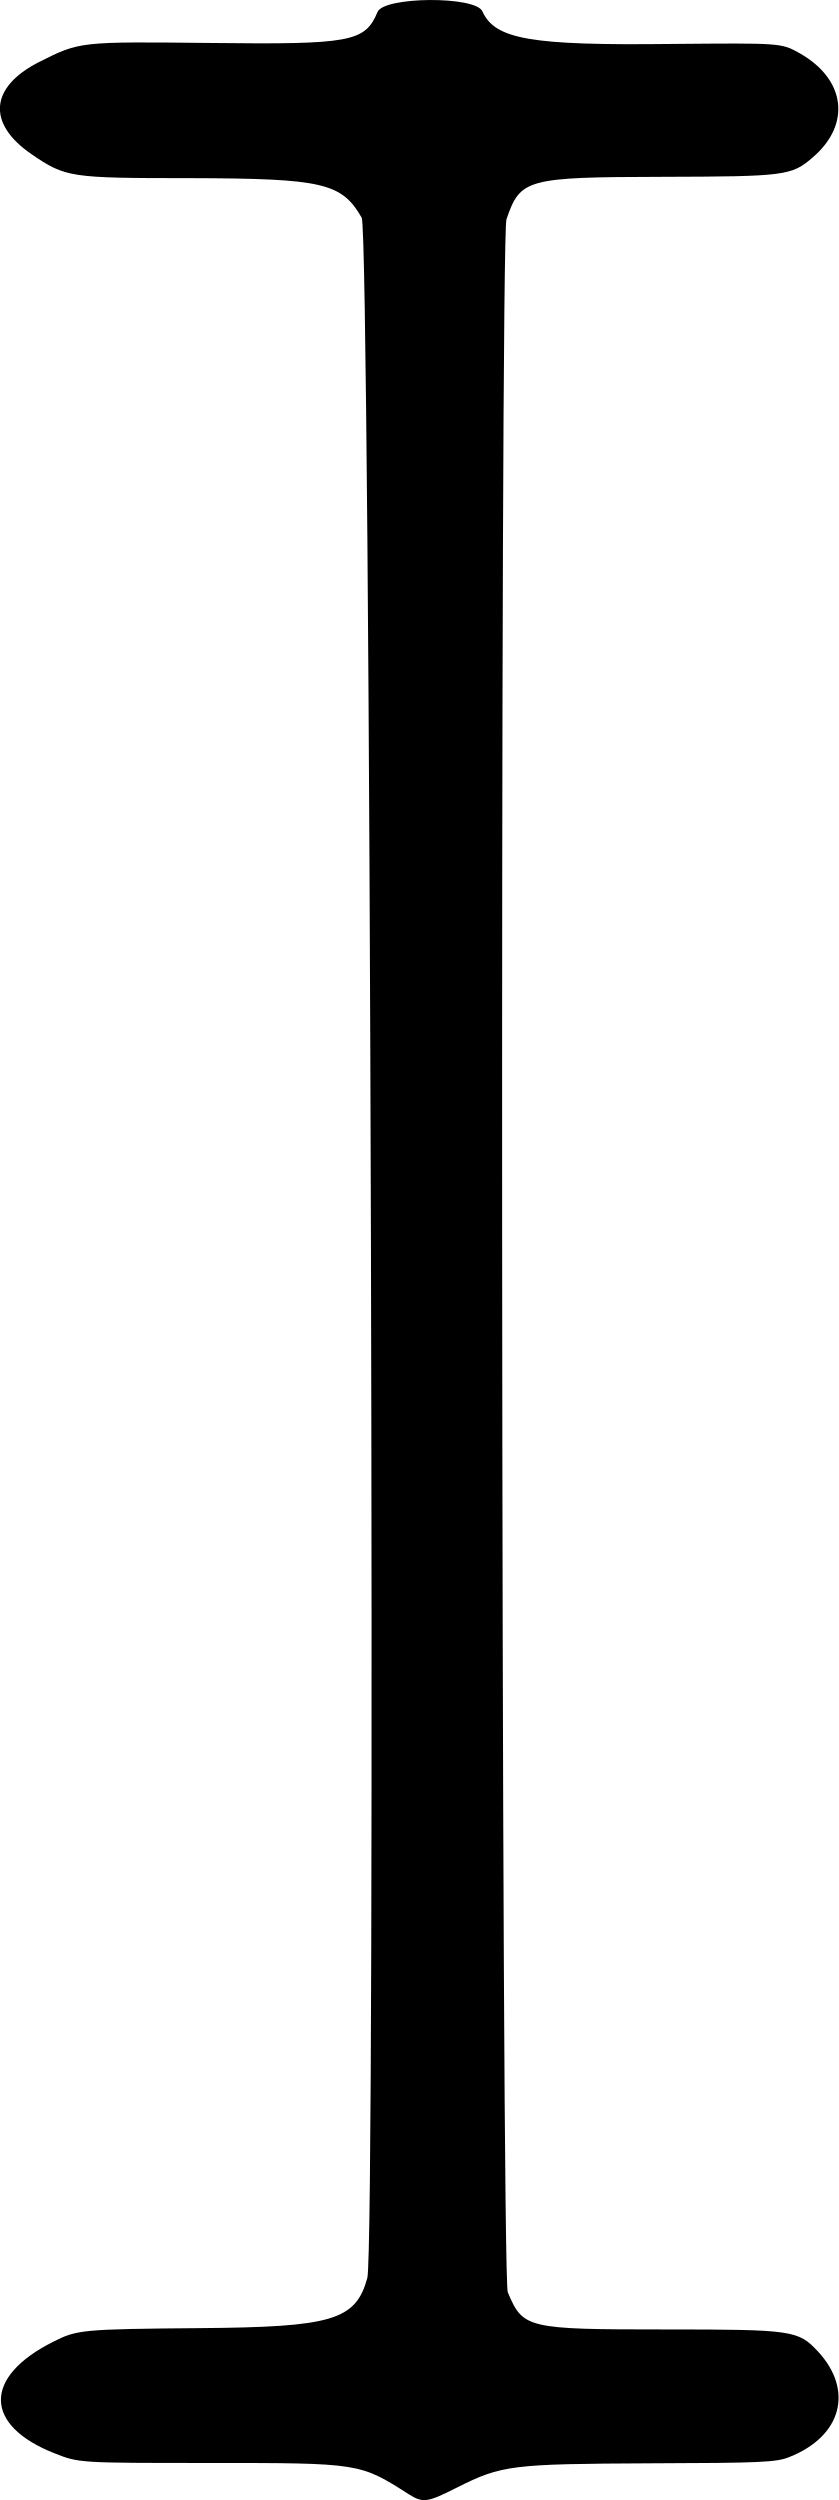
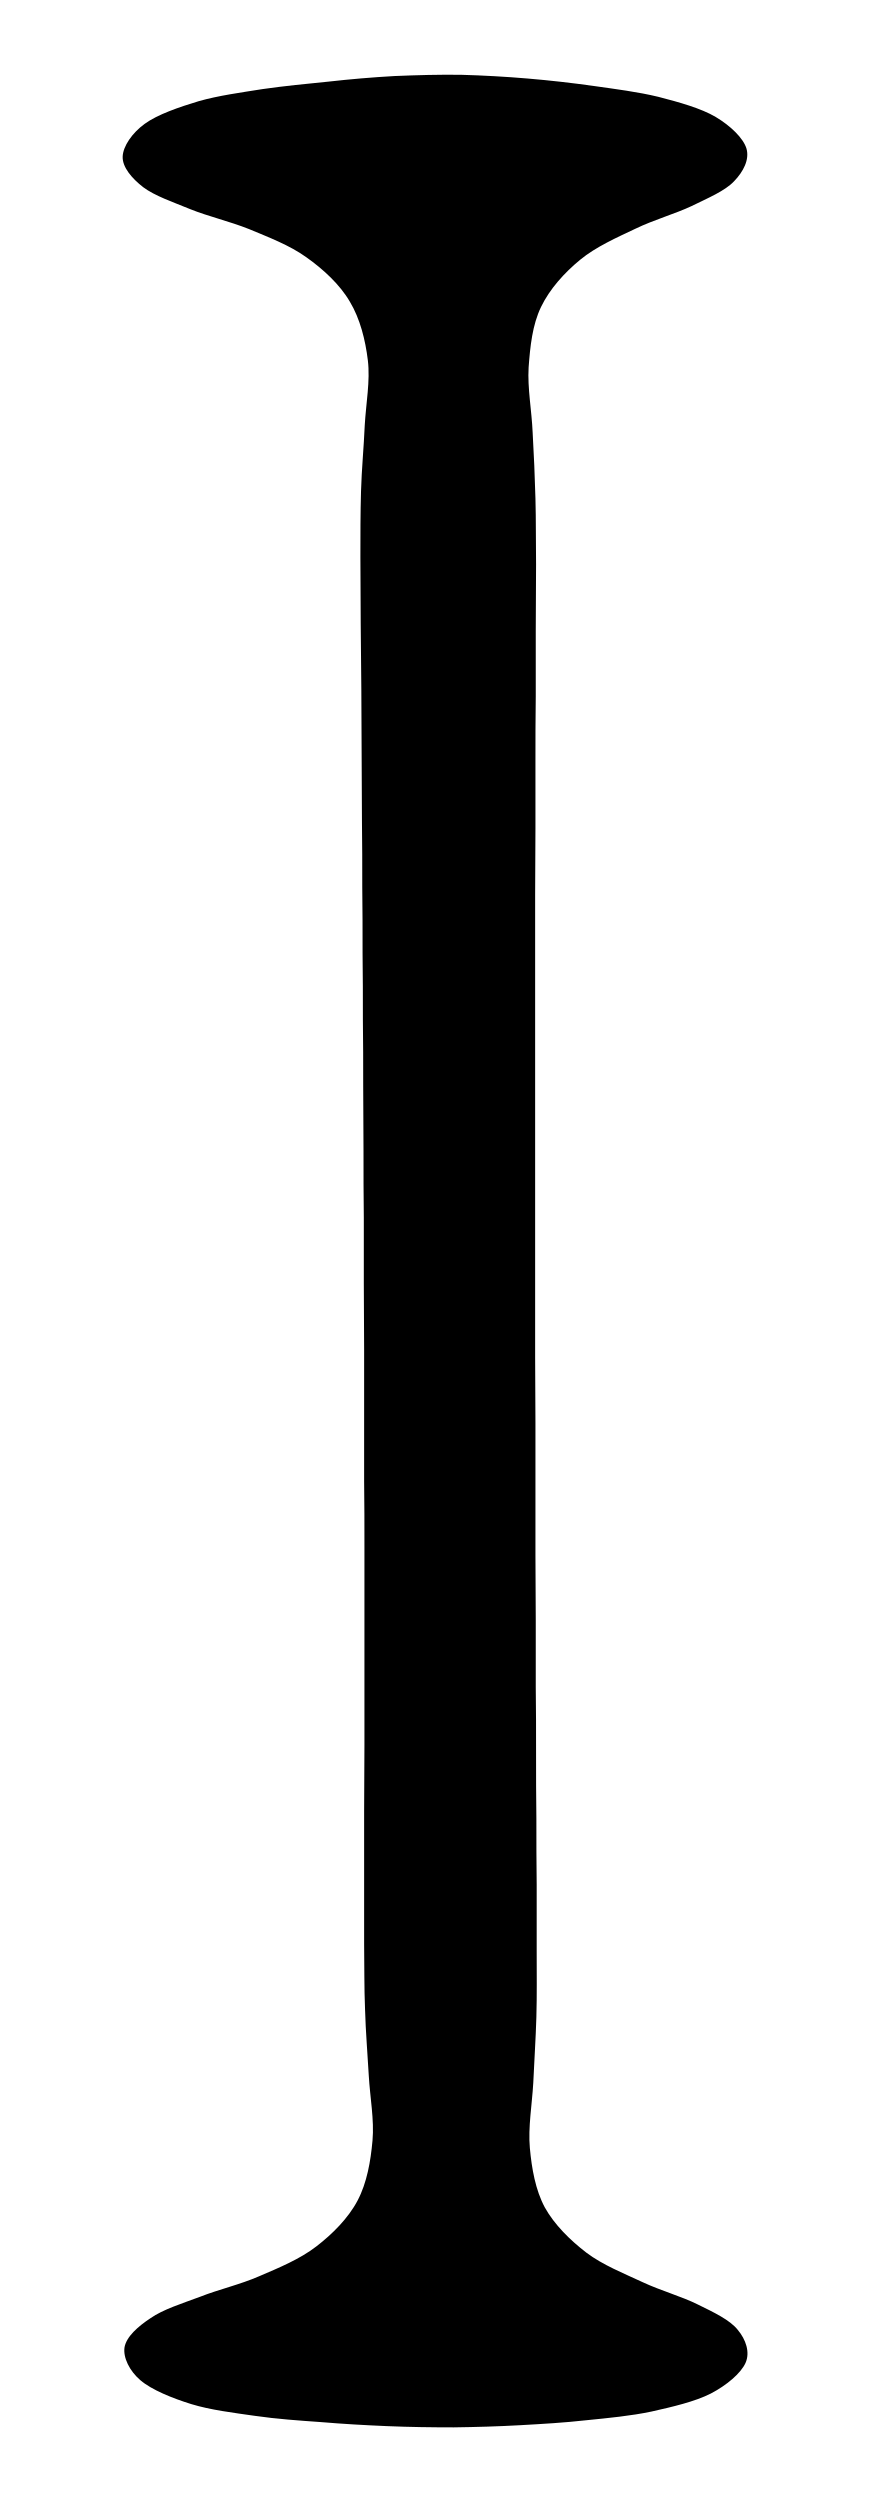
- <svg xmlns="http://www.w3.org/2000/svg" viewBox="0 0 254.357 758.262">
-   <g transform="translate(-106.4915,760.5324) scale(0.1,-0.1)" fill="#000000" stroke="none">
-     <path d="M2210 7569 c-38 -91 -81 -99 -507 -94 -397 4 -395 5 -520 -58 -149 -76 -158 -186 -23 -279 104 -71 116 -73 480 -73 404 -1 461 -14 522 -120 26 -45 43 -6153 17 -6249 -35 -128 -106 -149 -509 -152 -356 -3 -372 -5 -443 -41 -214 -107 -212 -254 4 -339 74 -29 74 -29 469 -29 458 0 456 0 605 -95 43 -27 56 -25 145 20 137 69 166 72 590 74 332 1 380 3 419 19 159 63 196 202 87 320 -60 64 -74 67 -464 67 -420 0 -431 3 -477 113 -20 49 -24 6227 -4 6287 42 123 60 128 472 129 372 1 393 3 457 59 117 100 100 237 -40 316 -55 31 -55 31 -390 28 -426 -5 -534 14 -572 99 -21 47 -299 45 -318 -2z" />
+ <svg xmlns="http://www.w3.org/2000/svg" viewBox="0 0 280.439 805.502">
+   <g transform="translate(-94.07898,784.5012) scale(0.1,-0.1)" fill="#000000" stroke="none">
+     <path d="M 2212 7600 C 2141 7596 2070 7590 1999 7582 C 1928 7575 1857 7568 1787 7558 C 1718 7547 1644 7537 1581 7519 C 1518 7500 1448 7476 1407 7446 C 1367 7417 1337 7374 1336 7340 C 1335 7306 1366 7270 1402 7242 C 1439 7214 1498 7194 1554 7171 C 1611 7148 1680 7132 1743 7107 C 1805 7081 1874 7055 1928 7016 C 1983 6977 2036 6928 2068 6873 C 2101 6818 2118 6750 2126 6684 C 2134 6618 2120 6545 2116 6475 C 2113 6404 2106 6333 2104 6262 C 2102 6192 2102 6121 2102 6050 C 2102 5979 2103 5908 2103 5837 C 2104 5766 2104 5695 2105 5624 C 2105 5553 2106 5482 2106 5411 C 2106 5340 2107 5270 2107 5199 C 2108 5128 2108 5057 2108 4986 C 2109 4915 2109 4844 2109 4773 C 2110 4702 2110 4632 2110 4560 C 2111 4490 2111 4419 2111 4348 C 2111 4277 2112 4206 2112 4135 C 2112 4064 2112 3993 2113 3922 C 2113 3852 2113 3781 2113 3710 C 2113 3639 2114 3568 2114 3497 C 2114 3426 2114 3355 2114 3284 C 2114 3213 2114 3142 2114 3072 C 2115 3001 2115 2930 2115 2859 C 2115 2788 2115 2717 2115 2646 C 2115 2575 2115 2504 2115 2434 C 2115 2363 2115 2292 2115 2221 C 2115 2150 2114 2079 2114 2008 C 2114 1937 2114 1866 2114 1795 C 2114 1724 2114 1653 2114 1582 C 2115 1512 2114 1440 2117 1370 C 2119 1299 2125 1228 2129 1157 C 2133 1087 2147 1015 2141 948 C 2135 881 2123 812 2093 755 C 2063 698 2012 647 1960 607 C 1907 566 1839 538 1776 511 C 1714 484 1644 468 1586 445 C 1527 423 1466 404 1426 376 C 1385 349 1348 316 1342 282 C 1337 249 1358 206 1393 176 C 1429 145 1496 118 1557 99 C 1619 80 1693 71 1763 61 C 1832 51 1904 46 1975 41 C 2046 35 2117 31 2188 28 C 2260 25 2331 24 2403 24 C 2474 25 2546 27 2617 31 C 2688 35 2759 39 2830 47 C 2900 54 2974 61 3040 75 C 3107 90 3180 107 3231 133 C 3281 159 3328 198 3343 232 C 3358 266 3344 307 3318 338 C 3293 370 3240 395 3189 420 C 3137 446 3071 464 3011 492 C 2951 520 2883 547 2830 587 C 2778 627 2727 677 2696 733 C 2666 789 2654 858 2648 924 C 2642 991 2655 1064 2659 1134 C 2662 1204 2667 1276 2669 1346 C 2671 1417 2670 1488 2670 1559 C 2670 1630 2670 1701 2670 1772 C 2669 1843 2669 1914 2669 1985 C 2668 2056 2668 2126 2668 2197 C 2668 2268 2668 2339 2667 2410 C 2667 2481 2667 2552 2667 2623 C 2667 2694 2666 2764 2666 2835 C 2666 2906 2666 2977 2666 3048 C 2666 3119 2666 3190 2666 3261 C 2666 3332 2665 3403 2665 3474 C 2665 3544 2665 3615 2665 3686 C 2665 3757 2665 3828 2665 3899 C 2665 3970 2665 4041 2665 4112 C 2665 4183 2665 4254 2665 4324 C 2665 4395 2665 4466 2665 4537 C 2665 4608 2665 4679 2665 4750 C 2665 4821 2665 4892 2665 4962 C 2665 5033 2666 5104 2666 5175 C 2666 5246 2666 5317 2666 5388 C 2666 5459 2666 5530 2667 5601 C 2667 5672 2667 5742 2667 5813 C 2667 5884 2668 5955 2668 6026 C 2667 6097 2668 6168 2666 6239 C 2664 6310 2661 6381 2657 6451 C 2654 6522 2640 6594 2644 6661 C 2649 6729 2656 6798 2684 6856 C 2712 6914 2759 6966 2810 7008 C 2861 7050 2929 7080 2988 7108 C 3048 7137 3116 7156 3169 7181 C 3222 7207 3277 7230 3306 7261 C 3336 7292 3356 7331 3346 7366 C 3336 7400 3294 7440 3247 7468 C 3200 7496 3128 7516 3062 7533 C 2996 7549 2924 7558 2854 7568 C 2783 7578 2712 7586 2641 7592 C 2570 7598 2498 7602 2427 7604 C 2356 7605 2284 7603 2212 7600 Z" />
  </g>
</svg>
